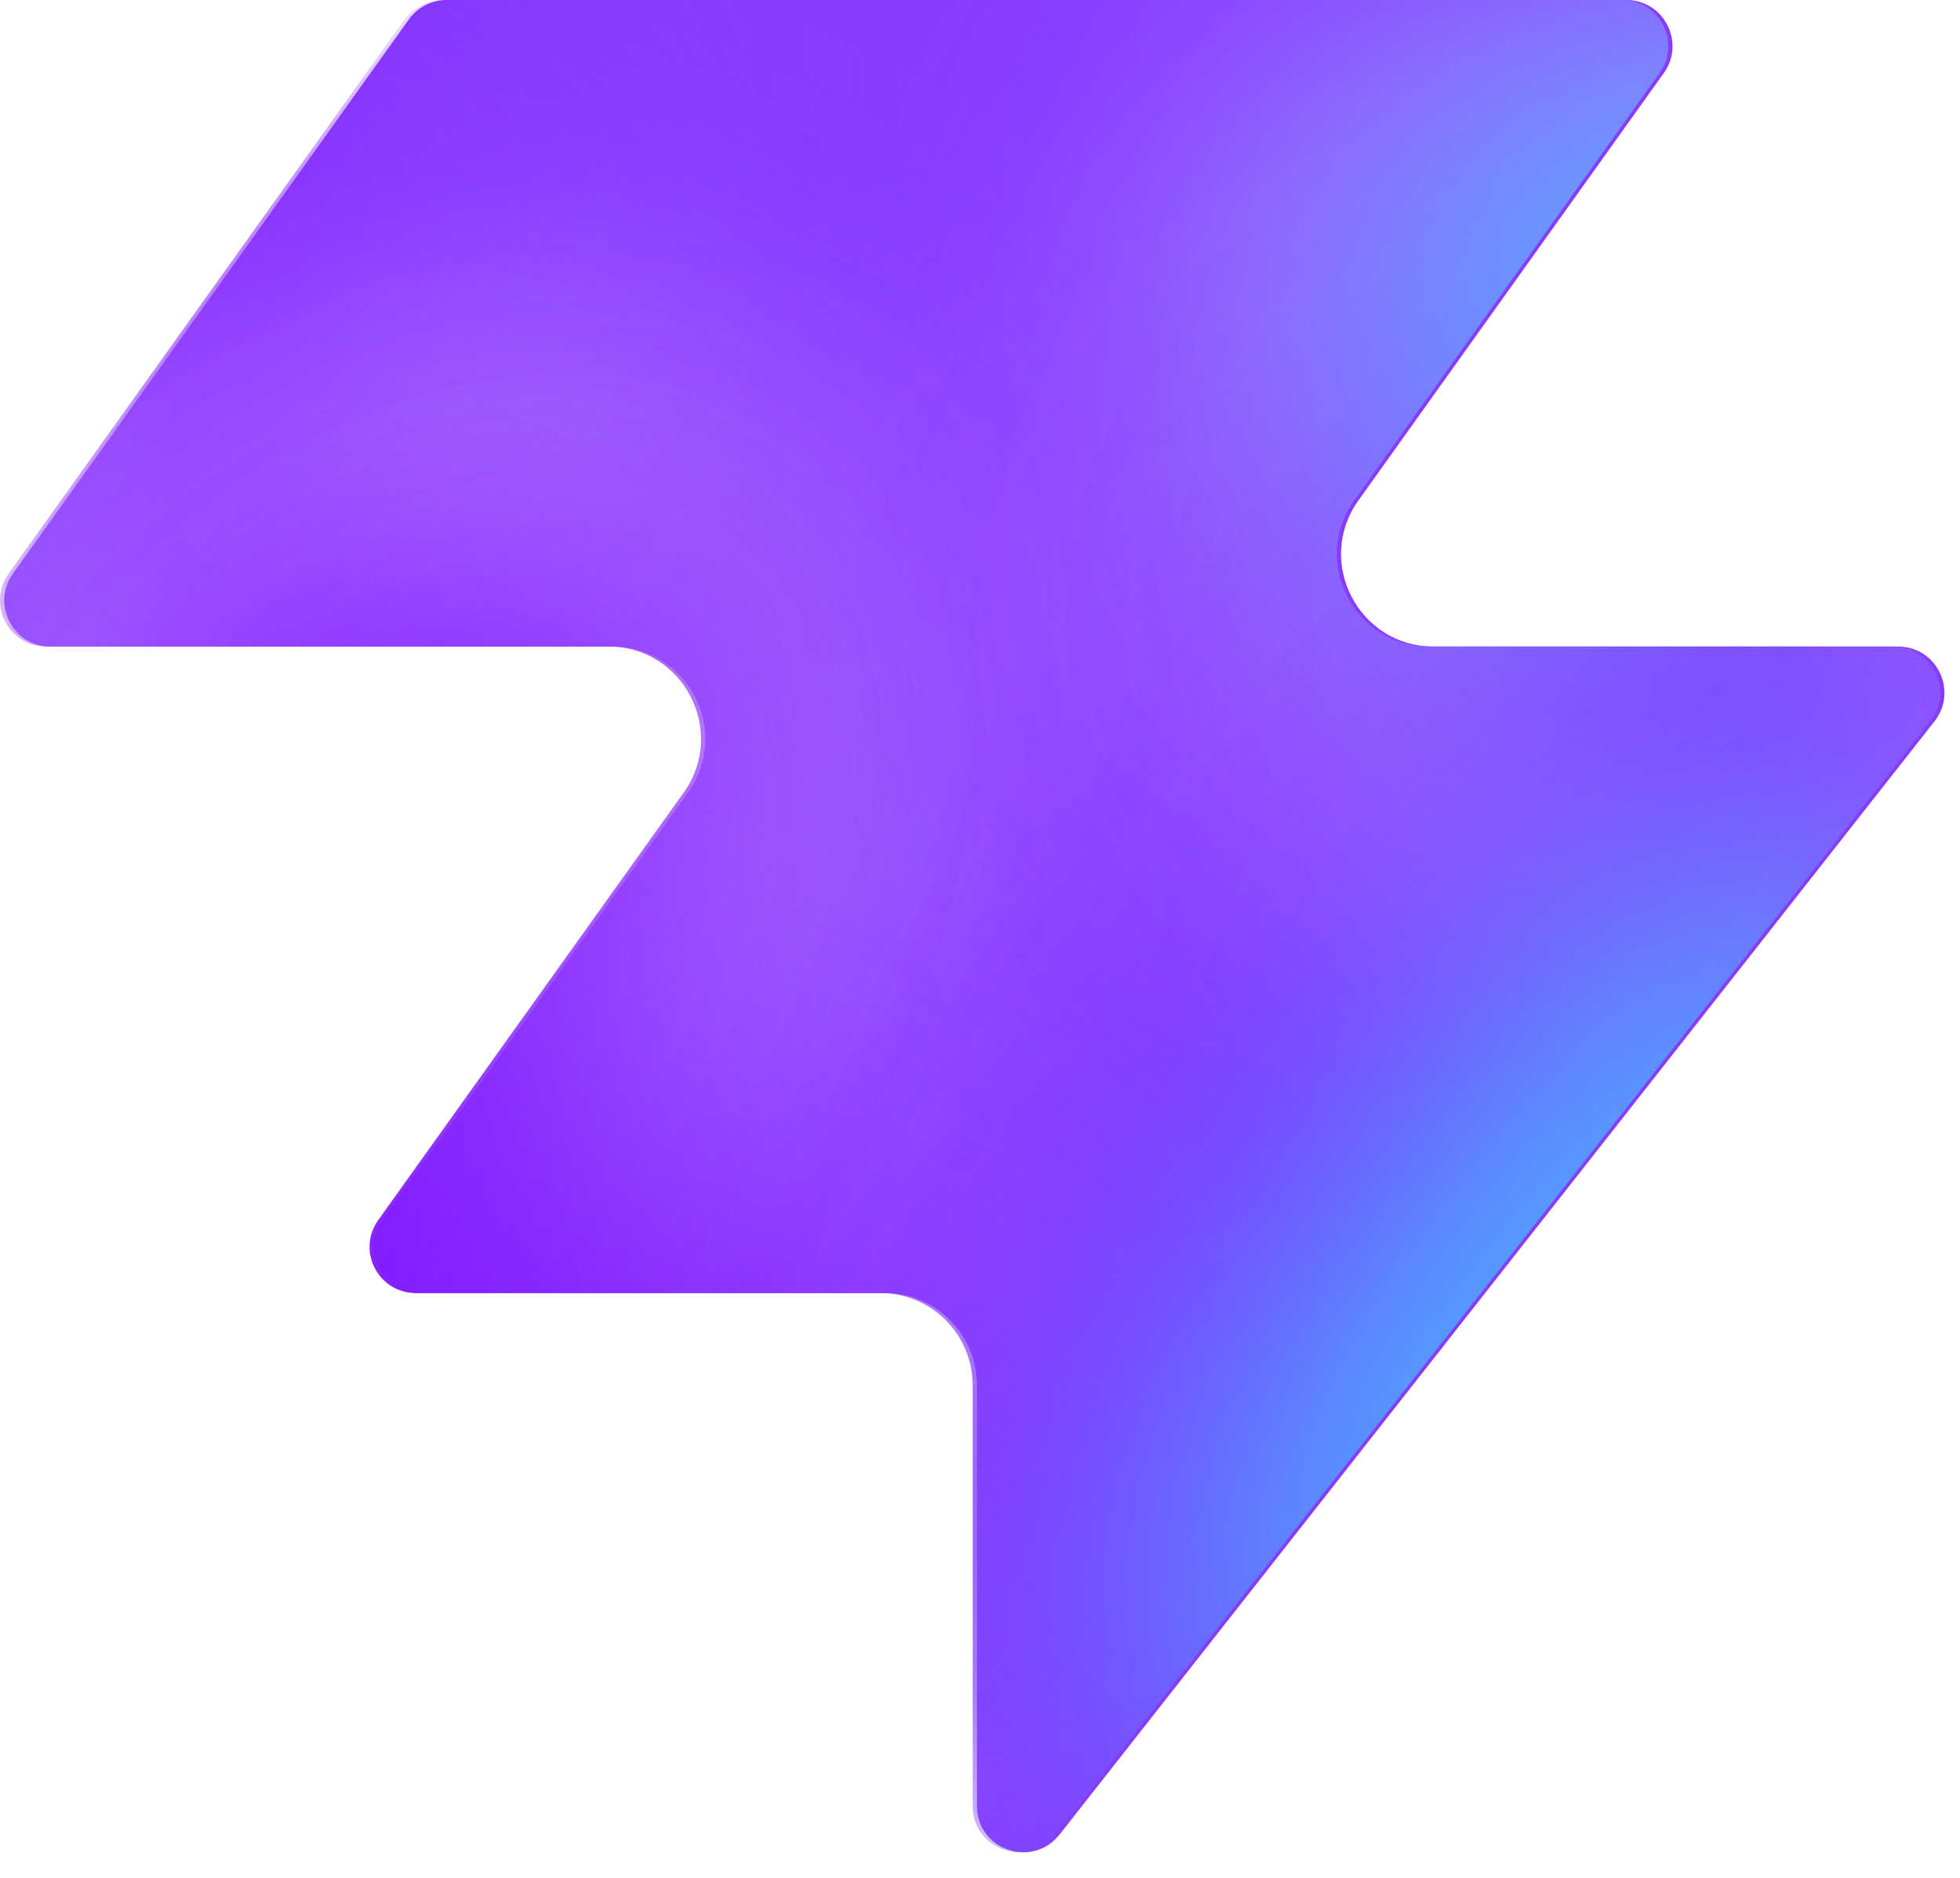
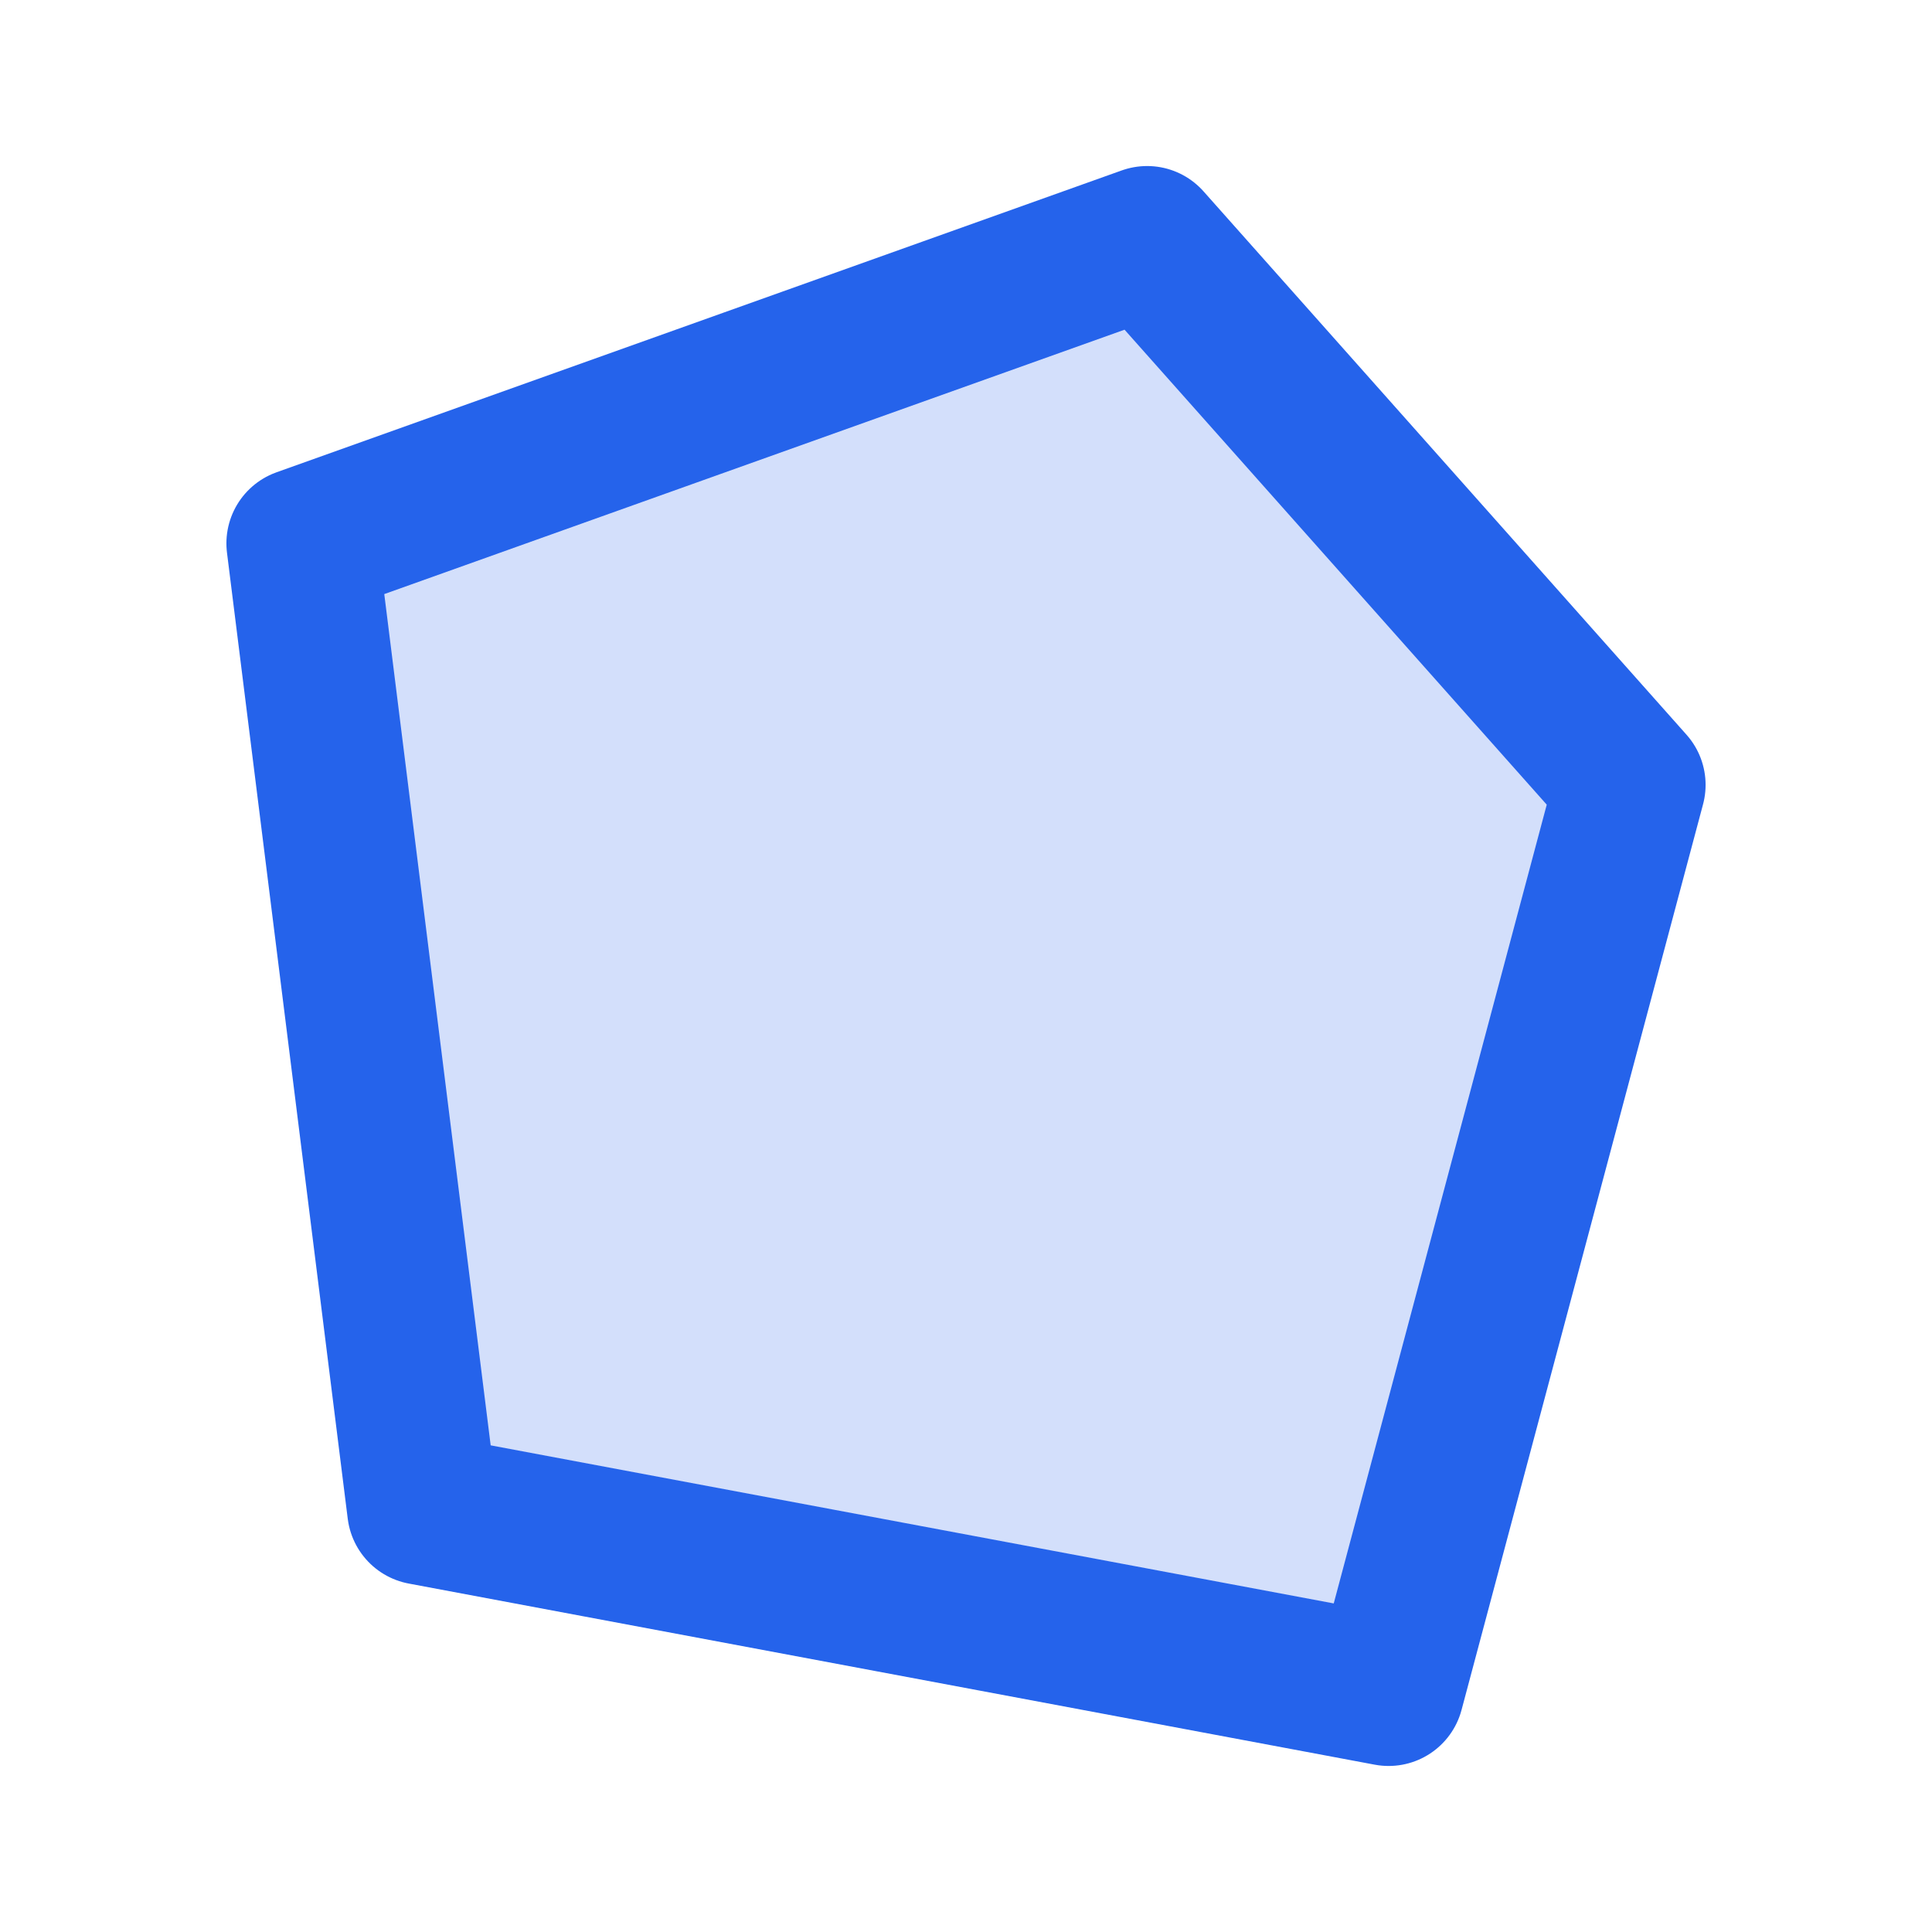
- <svg xmlns="http://www.w3.org/2000/svg" width="48" height="46" fill="none" viewBox="0 0 48 46">
-   <path fill="#863bff" d="M25.946 44.938c-.664.845-2.021.375-2.021-.698V33.937a2.26 2.26 0 0 0-2.262-2.262H10.287c-.92 0-1.456-1.04-.92-1.788l7.48-10.471c1.07-1.497 0-3.578-1.842-3.578H1.237c-.92 0-1.456-1.04-.92-1.788L10.013.474c.214-.297.556-.474.92-.474h28.894c.92 0 1.456 1.04.92 1.788l-7.48 10.471c-1.07 1.498 0 3.579 1.842 3.579h11.377c.943 0 1.473 1.088.89 1.83L25.947 44.94z" style="fill:#863bff;fill:color(display-p3 .525 .23 1);fill-opacity:1" />
-   <mask id="a" width="48" height="46" x="0" y="0" maskUnits="userSpaceOnUse" style="mask-type:alpha">
-     <path fill="#000" d="M25.842 44.938c-.664.844-2.021.375-2.021-.698V33.937a2.26 2.26 0 0 0-2.262-2.262H10.183c-.92 0-1.456-1.04-.92-1.788l7.48-10.471c1.07-1.498 0-3.579-1.842-3.579H1.133c-.92 0-1.456-1.04-.92-1.787L9.91.473c.214-.297.556-.474.92-.474h28.894c.92 0 1.456 1.04.92 1.788l-7.48 10.471c-1.07 1.498 0 3.578 1.842 3.578h11.377c.943 0 1.473 1.088.89 1.832L25.843 44.94z" style="fill:#000;fill-opacity:1" />
-   </mask>
-   <g mask="url(#a)">
-     <g filter="url(#b)">
-       <ellipse cx="5.508" cy="14.704" fill="#ede6ff" rx="5.508" ry="14.704" style="fill:#ede6ff;fill:color(display-p3 .927 .903 1);fill-opacity:1" transform="matrix(.00324 1 1 -.00324 -4.47 31.516)" />
-     </g>
-     <g filter="url(#c)">
-       <ellipse cx="10.399" cy="29.851" fill="#ede6ff" rx="10.399" ry="29.851" style="fill:#ede6ff;fill:color(display-p3 .927 .903 1);fill-opacity:1" transform="matrix(.00324 1 1 -.00324 -39.328 7.883)" />
-     </g>
-     <g filter="url(#d)">
-       <ellipse cx="5.508" cy="30.487" fill="#7e14ff" rx="5.508" ry="30.487" style="fill:#7e14ff;fill:color(display-p3 .492 .077 1);fill-opacity:1" transform="rotate(89.814 -25.913 -14.639)scale(1 -1)" />
-     </g>
-     <g filter="url(#e)">
-       <ellipse cx="5.508" cy="30.599" fill="#7e14ff" rx="5.508" ry="30.599" style="fill:#7e14ff;fill:color(display-p3 .492 .077 1);fill-opacity:1" transform="rotate(89.814 -32.644 -3.334)scale(1 -1)" />
-     </g>
-     <g filter="url(#f)">
-       <ellipse cx="5.508" cy="30.599" fill="#7e14ff" rx="5.508" ry="30.599" style="fill:#7e14ff;fill:color(display-p3 .492 .077 1);fill-opacity:1" transform="matrix(.00324 1 1 -.00324 -34.34 30.47)" />
-     </g>
-     <g filter="url(#g)">
-       <ellipse cx="14.072" cy="22.078" fill="#ede6ff" rx="14.072" ry="22.078" style="fill:#ede6ff;fill:color(display-p3 .927 .903 1);fill-opacity:1" transform="rotate(93.35 24.506 48.493)scale(-1 1)" />
-     </g>
-     <g filter="url(#h)">
-       <ellipse cx="3.47" cy="21.501" fill="#7e14ff" rx="3.47" ry="21.501" style="fill:#7e14ff;fill:color(display-p3 .492 .077 1);fill-opacity:1" transform="rotate(89.009 28.708 47.59)scale(-1 1)" />
-     </g>
-     <g filter="url(#i)">
-       <ellipse cx="3.47" cy="21.501" fill="#7e14ff" rx="3.47" ry="21.501" style="fill:#7e14ff;fill:color(display-p3 .492 .077 1);fill-opacity:1" transform="rotate(89.009 28.708 47.59)scale(-1 1)" />
-     </g>
-     <g filter="url(#j)">
-       <ellipse cx=".387" cy="8.972" fill="#7e14ff" rx="4.407" ry="29.108" style="fill:#7e14ff;fill:color(display-p3 .492 .077 1);fill-opacity:1" transform="rotate(39.51 .387 8.972)" />
-     </g>
-     <g filter="url(#k)">
-       <ellipse cx="47.523" cy="-6.092" fill="#7e14ff" rx="4.407" ry="29.108" style="fill:#7e14ff;fill:color(display-p3 .492 .077 1);fill-opacity:1" transform="rotate(37.892 47.523 -6.092)" />
-     </g>
-     <g filter="url(#l)">
-       <ellipse cx="41.412" cy="6.333" fill="#47bfff" rx="5.971" ry="9.665" style="fill:#47bfff;fill:color(display-p3 .28 .748 1);fill-opacity:1" transform="rotate(37.892 41.412 6.333)" />
-     </g>
-     <g filter="url(#m)">
-       <ellipse cx="-1.879" cy="38.332" fill="#7e14ff" rx="4.407" ry="29.108" style="fill:#7e14ff;fill:color(display-p3 .492 .077 1);fill-opacity:1" transform="rotate(37.892 -1.88 38.332)" />
-     </g>
-     <g filter="url(#n)">
-       <ellipse cx="-1.879" cy="38.332" fill="#7e14ff" rx="4.407" ry="29.108" style="fill:#7e14ff;fill:color(display-p3 .492 .077 1);fill-opacity:1" transform="rotate(37.892 -1.88 38.332)" />
-     </g>
-     <g filter="url(#o)">
-       <ellipse cx="35.651" cy="29.907" fill="#7e14ff" rx="4.407" ry="29.108" style="fill:#7e14ff;fill:color(display-p3 .492 .077 1);fill-opacity:1" transform="rotate(37.892 35.651 29.907)" />
-     </g>
-     <g filter="url(#p)">
-       <ellipse cx="38.418" cy="32.4" fill="#47bfff" rx="5.971" ry="15.297" style="fill:#47bfff;fill:color(display-p3 .28 .748 1);fill-opacity:1" transform="rotate(37.892 38.418 32.4)" />
-     </g>
-   </g>
-   <defs>
-     <filter id="b" width="60.045" height="41.654" x="-19.77" y="16.149" color-interpolation-filters="sRGB" filterUnits="userSpaceOnUse">
-       <feFlood flood-opacity="0" result="BackgroundImageFix" />
-       <feBlend in="SourceGraphic" in2="BackgroundImageFix" result="shape" />
-       <feGaussianBlur result="effect1_foregroundBlur_2002_17158" stdDeviation="7.659" />
-     </filter>
-     <filter id="c" width="90.34" height="51.437" x="-54.613" y="-7.533" color-interpolation-filters="sRGB" filterUnits="userSpaceOnUse">
-       <feFlood flood-opacity="0" result="BackgroundImageFix" />
-       <feBlend in="SourceGraphic" in2="BackgroundImageFix" result="shape" />
-       <feGaussianBlur result="effect1_foregroundBlur_2002_17158" stdDeviation="7.659" />
-     </filter>
-     <filter id="d" width="79.355" height="29.4" x="-49.64" y="2.03" color-interpolation-filters="sRGB" filterUnits="userSpaceOnUse">
-       <feFlood flood-opacity="0" result="BackgroundImageFix" />
-       <feBlend in="SourceGraphic" in2="BackgroundImageFix" result="shape" />
-       <feGaussianBlur result="effect1_foregroundBlur_2002_17158" stdDeviation="4.596" />
-     </filter>
-     <filter id="e" width="79.579" height="29.4" x="-45.045" y="20.029" color-interpolation-filters="sRGB" filterUnits="userSpaceOnUse">
-       <feFlood flood-opacity="0" result="BackgroundImageFix" />
-       <feBlend in="SourceGraphic" in2="BackgroundImageFix" result="shape" />
-       <feGaussianBlur result="effect1_foregroundBlur_2002_17158" stdDeviation="4.596" />
-     </filter>
-     <filter id="f" width="79.579" height="29.4" x="-43.513" y="21.178" color-interpolation-filters="sRGB" filterUnits="userSpaceOnUse">
-       <feFlood flood-opacity="0" result="BackgroundImageFix" />
-       <feBlend in="SourceGraphic" in2="BackgroundImageFix" result="shape" />
-       <feGaussianBlur result="effect1_foregroundBlur_2002_17158" stdDeviation="4.596" />
-     </filter>
-     <filter id="g" width="74.749" height="58.852" x="15.756" y="-17.901" color-interpolation-filters="sRGB" filterUnits="userSpaceOnUse">
-       <feFlood flood-opacity="0" result="BackgroundImageFix" />
-       <feBlend in="SourceGraphic" in2="BackgroundImageFix" result="shape" />
-       <feGaussianBlur result="effect1_foregroundBlur_2002_17158" stdDeviation="7.659" />
-     </filter>
-     <filter id="h" width="61.377" height="25.362" x="23.548" y="2.284" color-interpolation-filters="sRGB" filterUnits="userSpaceOnUse">
-       <feFlood flood-opacity="0" result="BackgroundImageFix" />
-       <feBlend in="SourceGraphic" in2="BackgroundImageFix" result="shape" />
-       <feGaussianBlur result="effect1_foregroundBlur_2002_17158" stdDeviation="4.596" />
-     </filter>
-     <filter id="i" width="61.377" height="25.362" x="23.548" y="2.284" color-interpolation-filters="sRGB" filterUnits="userSpaceOnUse">
-       <feFlood flood-opacity="0" result="BackgroundImageFix" />
-       <feBlend in="SourceGraphic" in2="BackgroundImageFix" result="shape" />
-       <feGaussianBlur result="effect1_foregroundBlur_2002_17158" stdDeviation="4.596" />
-     </filter>
-     <filter id="j" width="56.045" height="63.649" x="-27.636" y="-22.853" color-interpolation-filters="sRGB" filterUnits="userSpaceOnUse">
-       <feFlood flood-opacity="0" result="BackgroundImageFix" />
-       <feBlend in="SourceGraphic" in2="BackgroundImageFix" result="shape" />
-       <feGaussianBlur result="effect1_foregroundBlur_2002_17158" stdDeviation="4.596" />
-     </filter>
-     <filter id="k" width="54.814" height="64.646" x="20.116" y="-38.415" color-interpolation-filters="sRGB" filterUnits="userSpaceOnUse">
-       <feFlood flood-opacity="0" result="BackgroundImageFix" />
-       <feBlend in="SourceGraphic" in2="BackgroundImageFix" result="shape" />
-       <feGaussianBlur result="effect1_foregroundBlur_2002_17158" stdDeviation="4.596" />
-     </filter>
-     <filter id="l" width="33.541" height="35.313" x="24.641" y="-11.323" color-interpolation-filters="sRGB" filterUnits="userSpaceOnUse">
-       <feFlood flood-opacity="0" result="BackgroundImageFix" />
-       <feBlend in="SourceGraphic" in2="BackgroundImageFix" result="shape" />
-       <feGaussianBlur result="effect1_foregroundBlur_2002_17158" stdDeviation="4.596" />
-     </filter>
-     <filter id="m" width="54.814" height="64.646" x="-29.286" y="6.009" color-interpolation-filters="sRGB" filterUnits="userSpaceOnUse">
-       <feFlood flood-opacity="0" result="BackgroundImageFix" />
-       <feBlend in="SourceGraphic" in2="BackgroundImageFix" result="shape" />
-       <feGaussianBlur result="effect1_foregroundBlur_2002_17158" stdDeviation="4.596" />
-     </filter>
-     <filter id="n" width="54.814" height="64.646" x="-29.286" y="6.009" color-interpolation-filters="sRGB" filterUnits="userSpaceOnUse">
-       <feFlood flood-opacity="0" result="BackgroundImageFix" />
-       <feBlend in="SourceGraphic" in2="BackgroundImageFix" result="shape" />
-       <feGaussianBlur result="effect1_foregroundBlur_2002_17158" stdDeviation="4.596" />
-     </filter>
-     <filter id="o" width="54.814" height="64.646" x="8.244" y="-2.416" color-interpolation-filters="sRGB" filterUnits="userSpaceOnUse">
-       <feFlood flood-opacity="0" result="BackgroundImageFix" />
-       <feBlend in="SourceGraphic" in2="BackgroundImageFix" result="shape" />
-       <feGaussianBlur result="effect1_foregroundBlur_2002_17158" stdDeviation="4.596" />
-     </filter>
-     <filter id="p" width="39.409" height="43.623" x="18.713" y="10.588" color-interpolation-filters="sRGB" filterUnits="userSpaceOnUse">
-       <feFlood flood-opacity="0" result="BackgroundImageFix" />
-       <feBlend in="SourceGraphic" in2="BackgroundImageFix" result="shape" />
-       <feGaussianBlur result="effect1_foregroundBlur_2002_17158" stdDeviation="4.596" />
-     </filter>
-   </defs>
+ <svg xmlns="http://www.w3.org/2000/svg" viewBox="0 0 32 32">
+   <path fill="#2563eb" fill-opacity=".2" stroke="#2563eb" stroke-linejoin="round" stroke-width="2.5" d="M5 9 19 4l8 9-4 15-16-3z" />
</svg>
